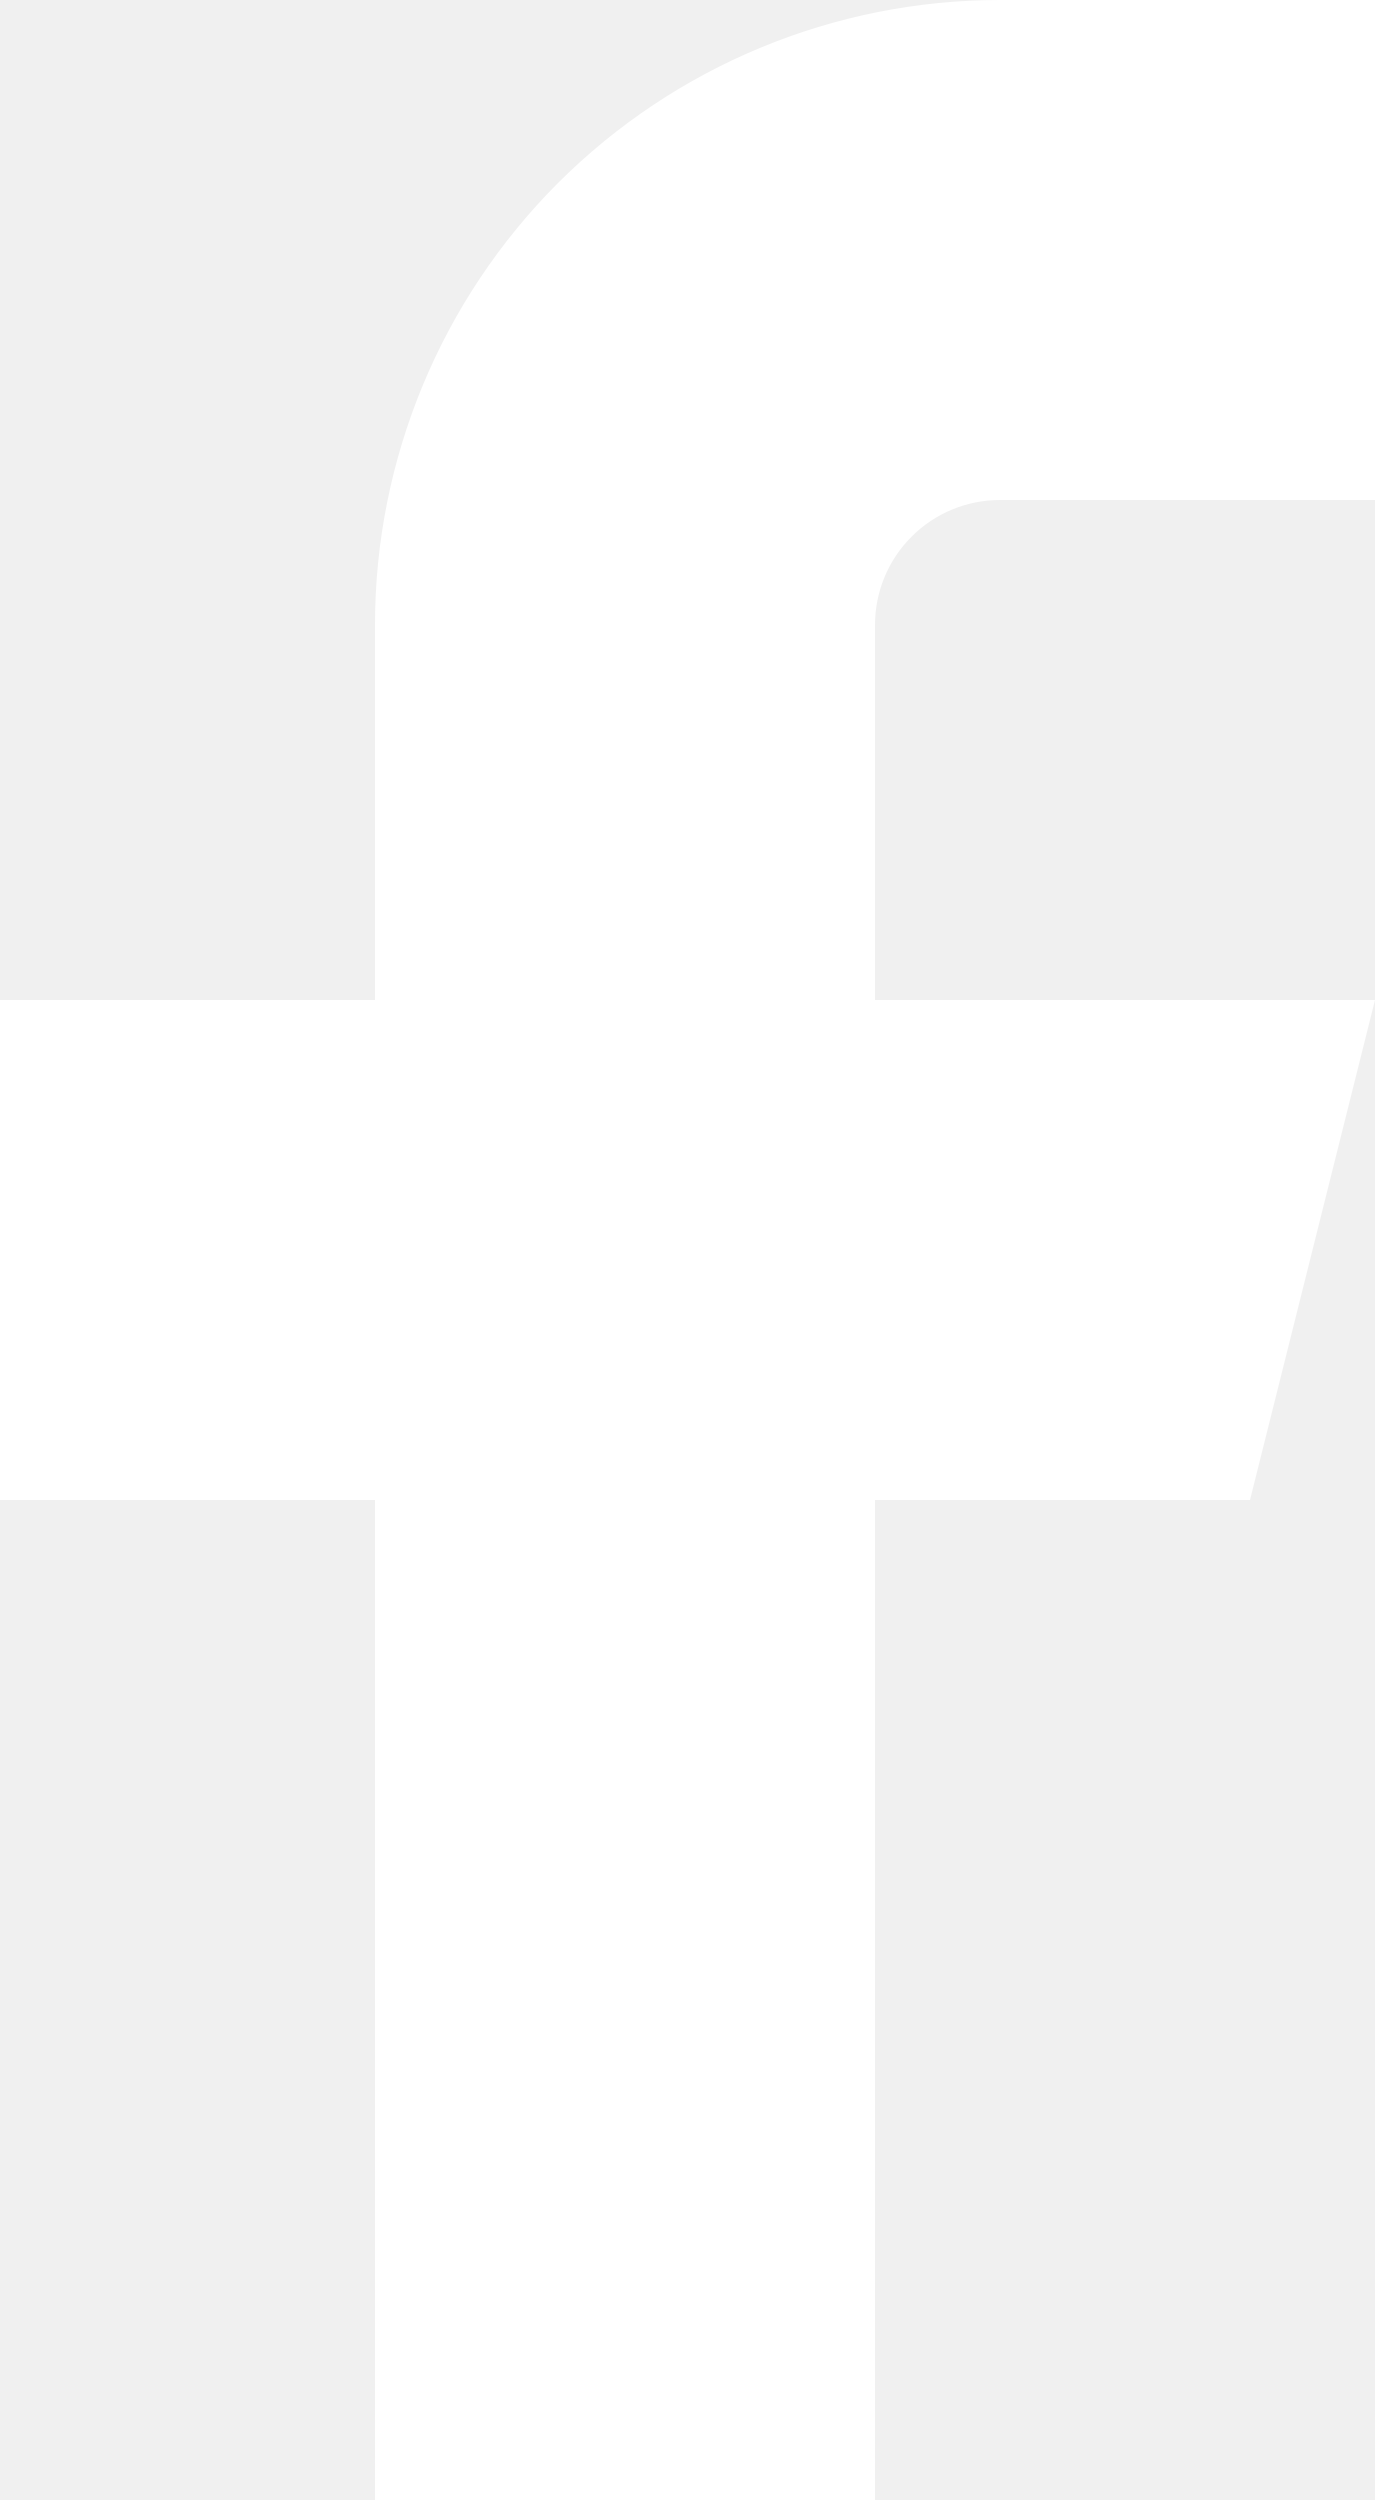
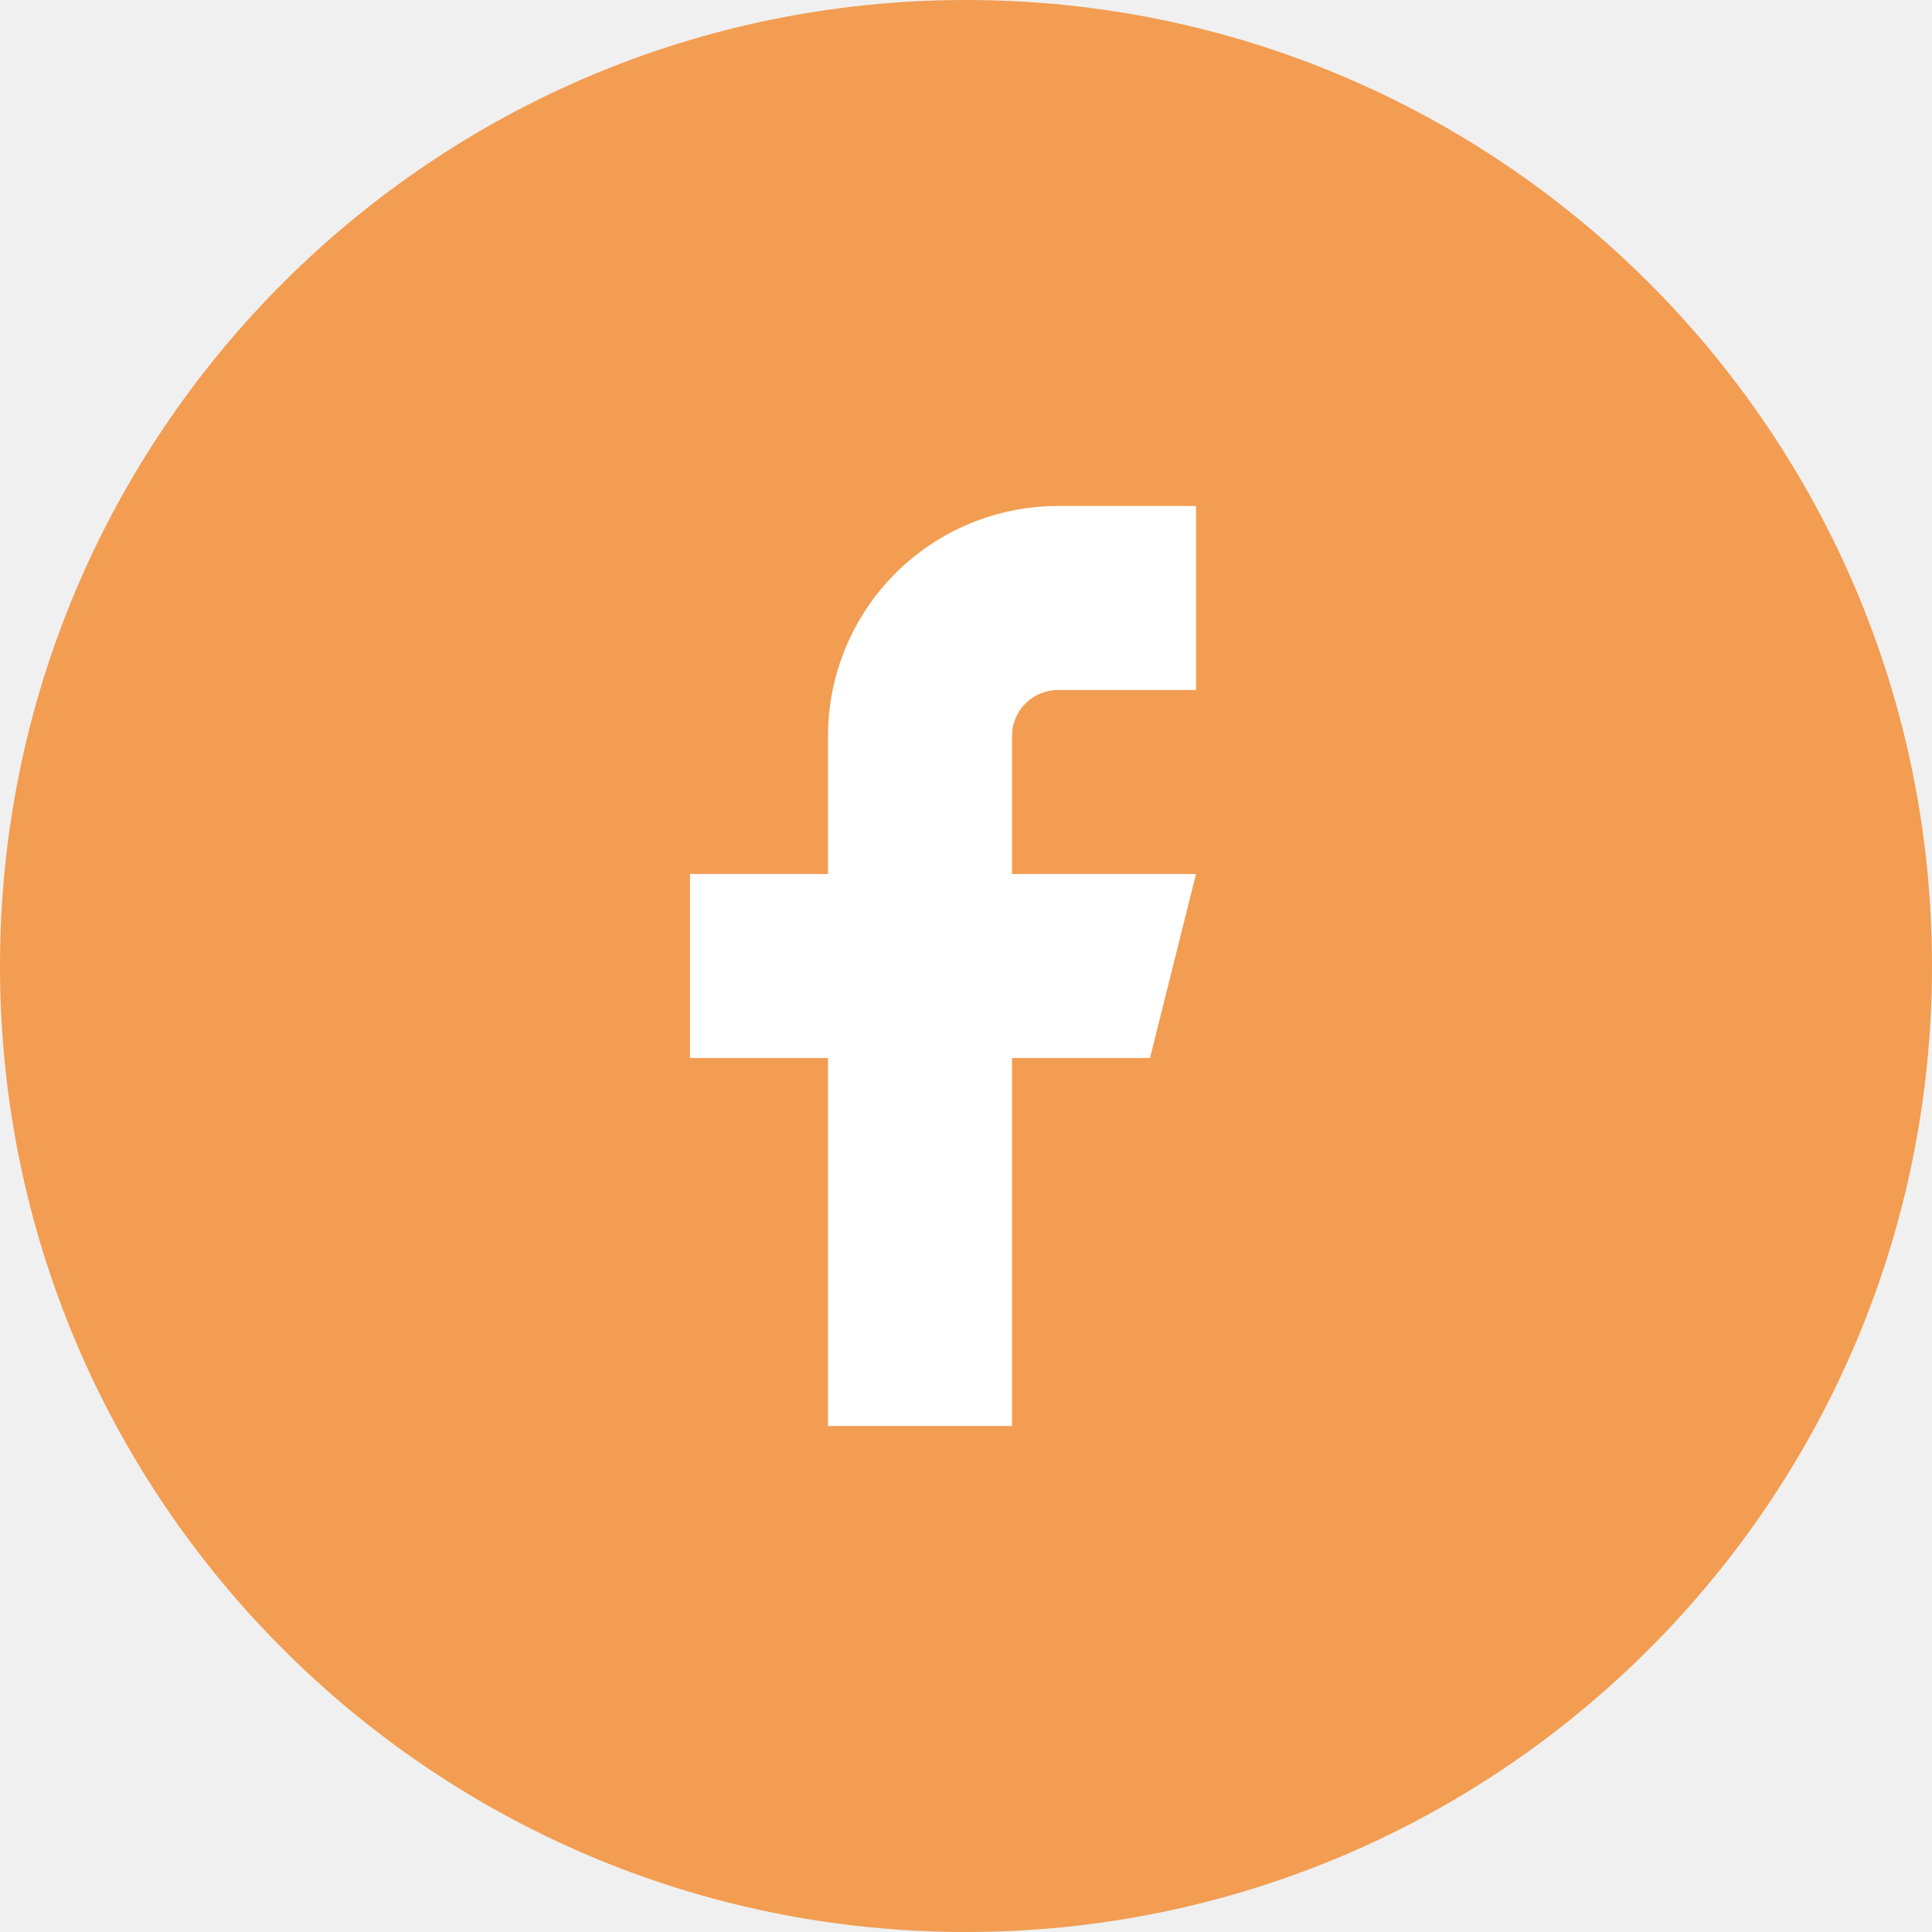
- <svg xmlns="http://www.w3.org/2000/svg" width="11" height="20" viewBox="0 0 11 20" fill="none">
-   <path d="M11 0H8C6.674 0 5.402 0.527 4.464 1.464C3.527 2.402 3 3.674 3 5V8H0V12H3V20H7V12H10L11 8H7V5C7 4.735 7.105 4.48 7.293 4.293C7.48 4.105 7.735 4 8 4H11V0Z" fill="white" />
+ <svg xmlns="http://www.w3.org/2000/svg" width="42" height="42" viewBox="0 0 42 42" fill="none">
+   <circle cx="21" cy="21" r="21" fill="#F29D52" />
+   <path d="M26 11H23C21.674 11 20.402 11.527 19.465 12.464C18.527 13.402 18 14.674 18 16V19H15V23H18V31H22V23H25L26 19H22V16C22 15.735 22.105 15.48 22.293 15.293C22.48 15.105 22.735 15 23 15H26V11Z" fill="white" />
</svg>
